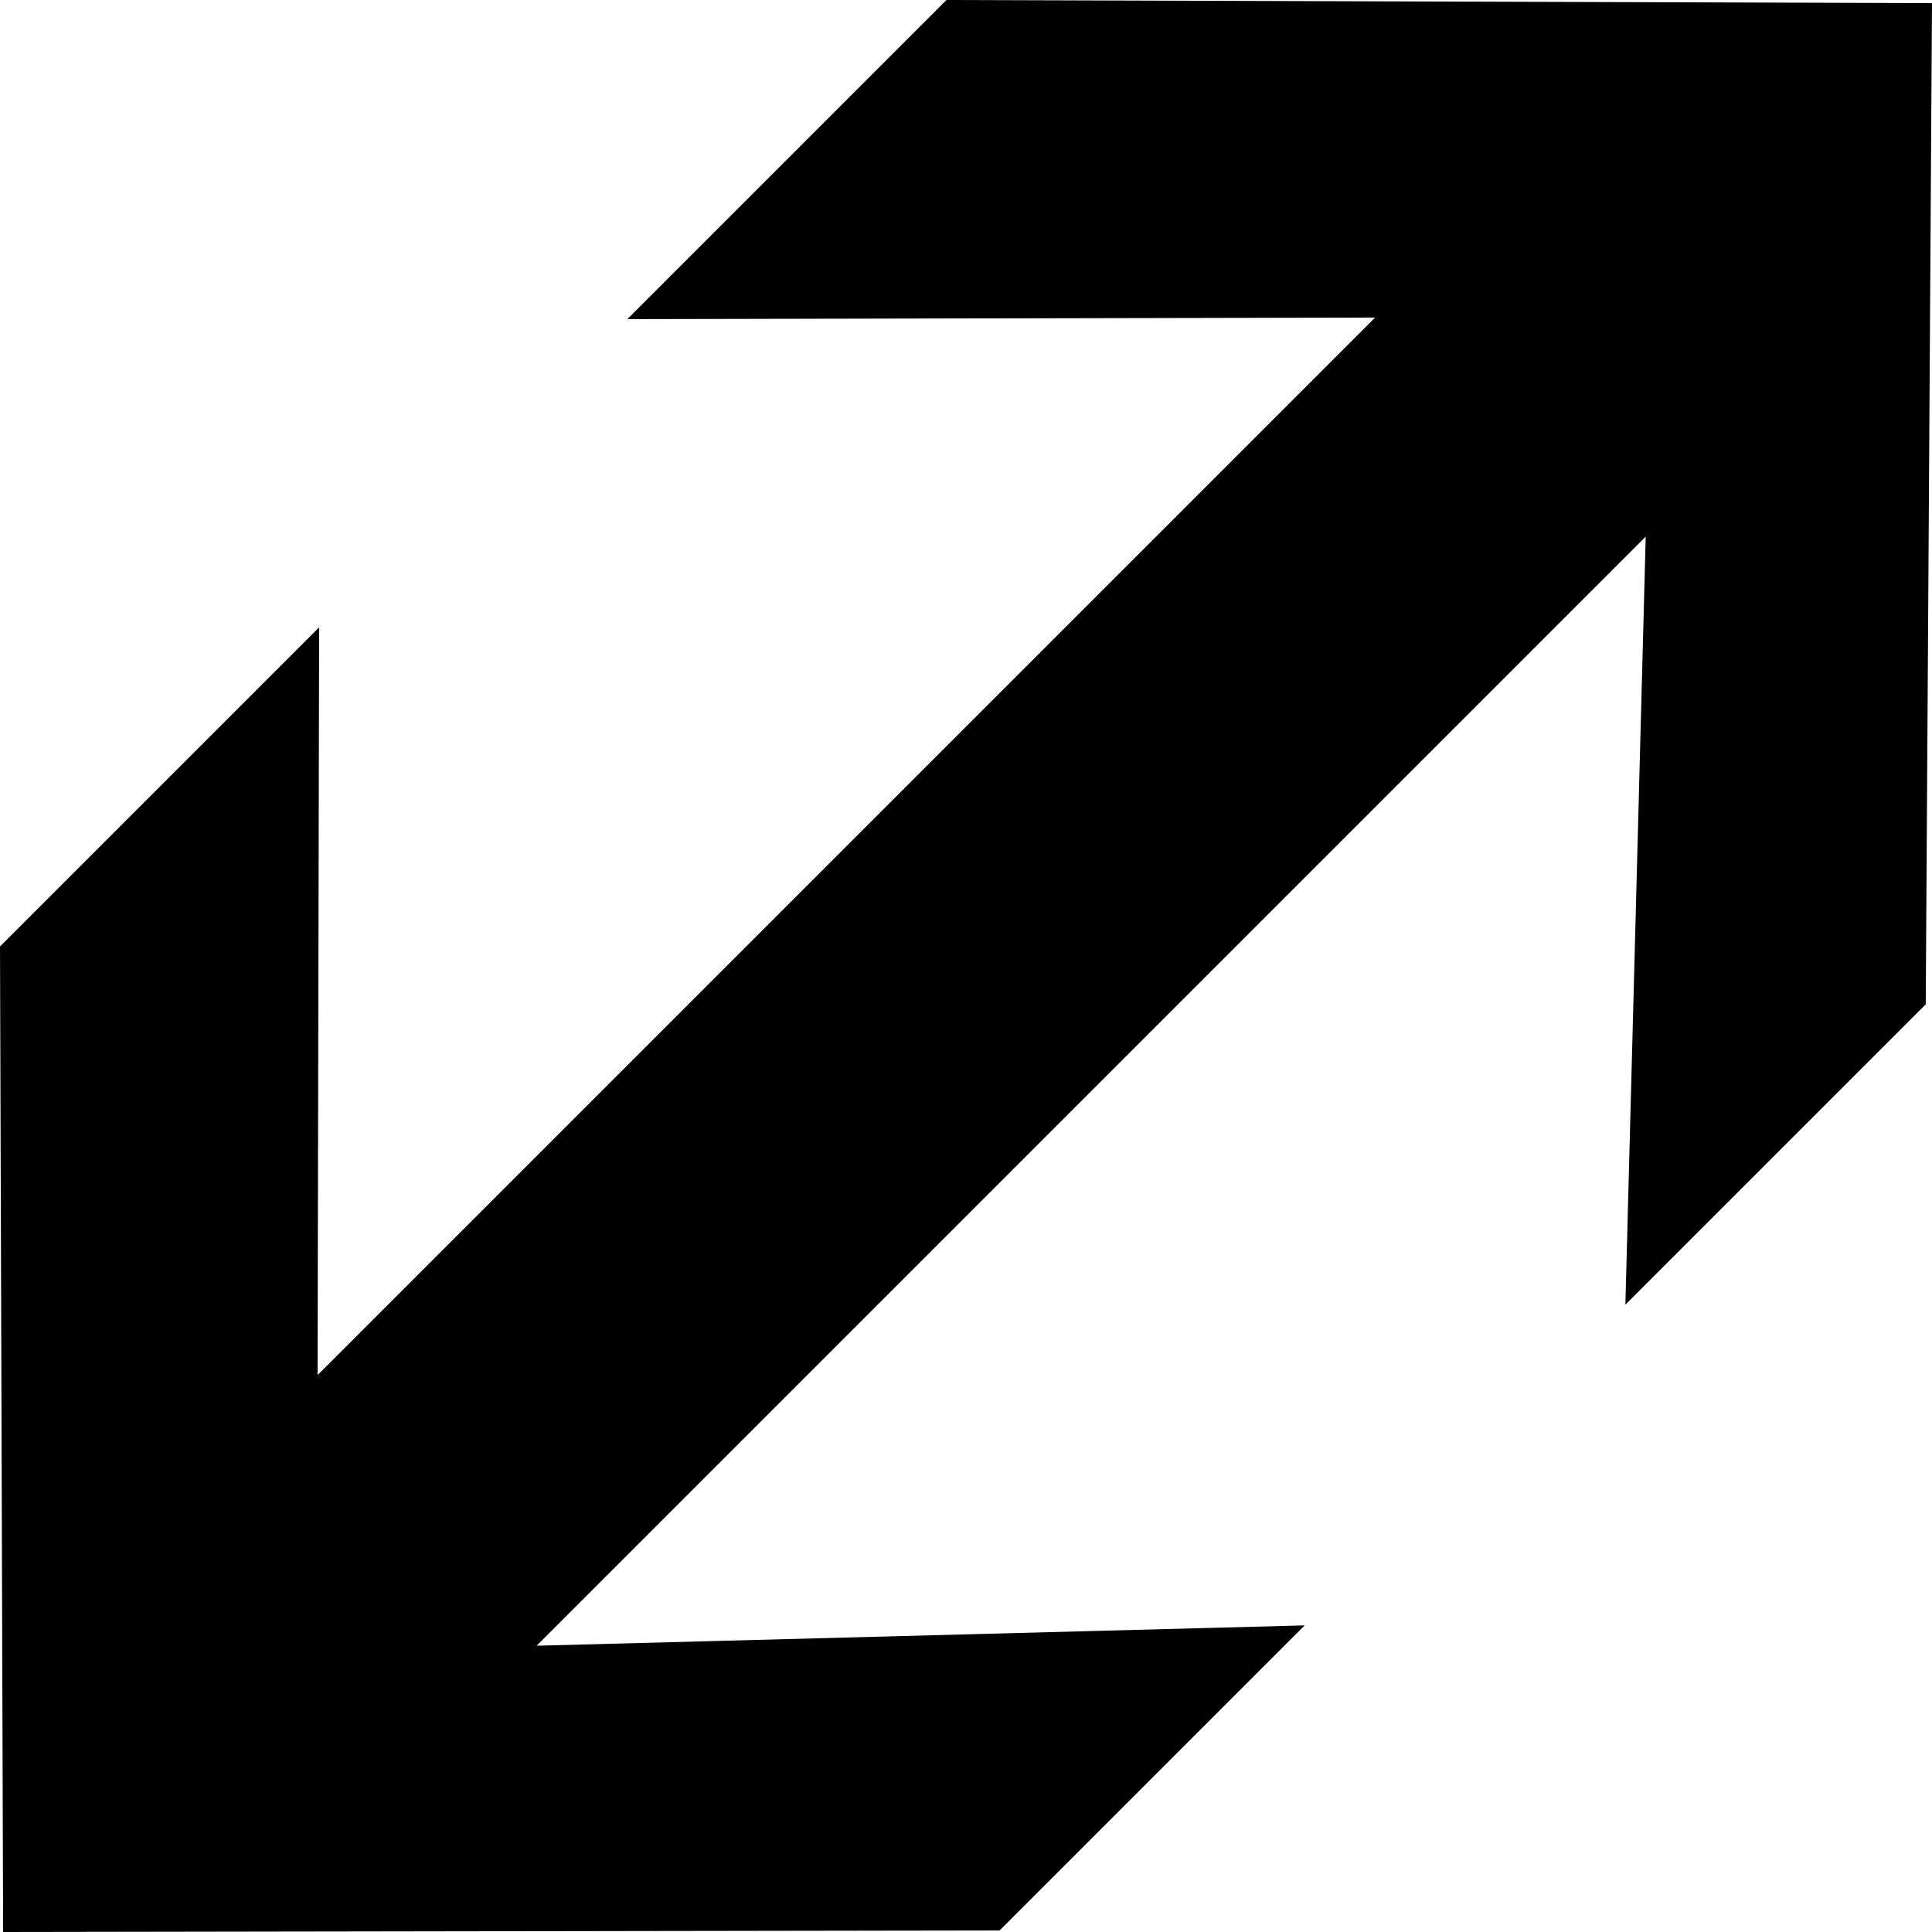
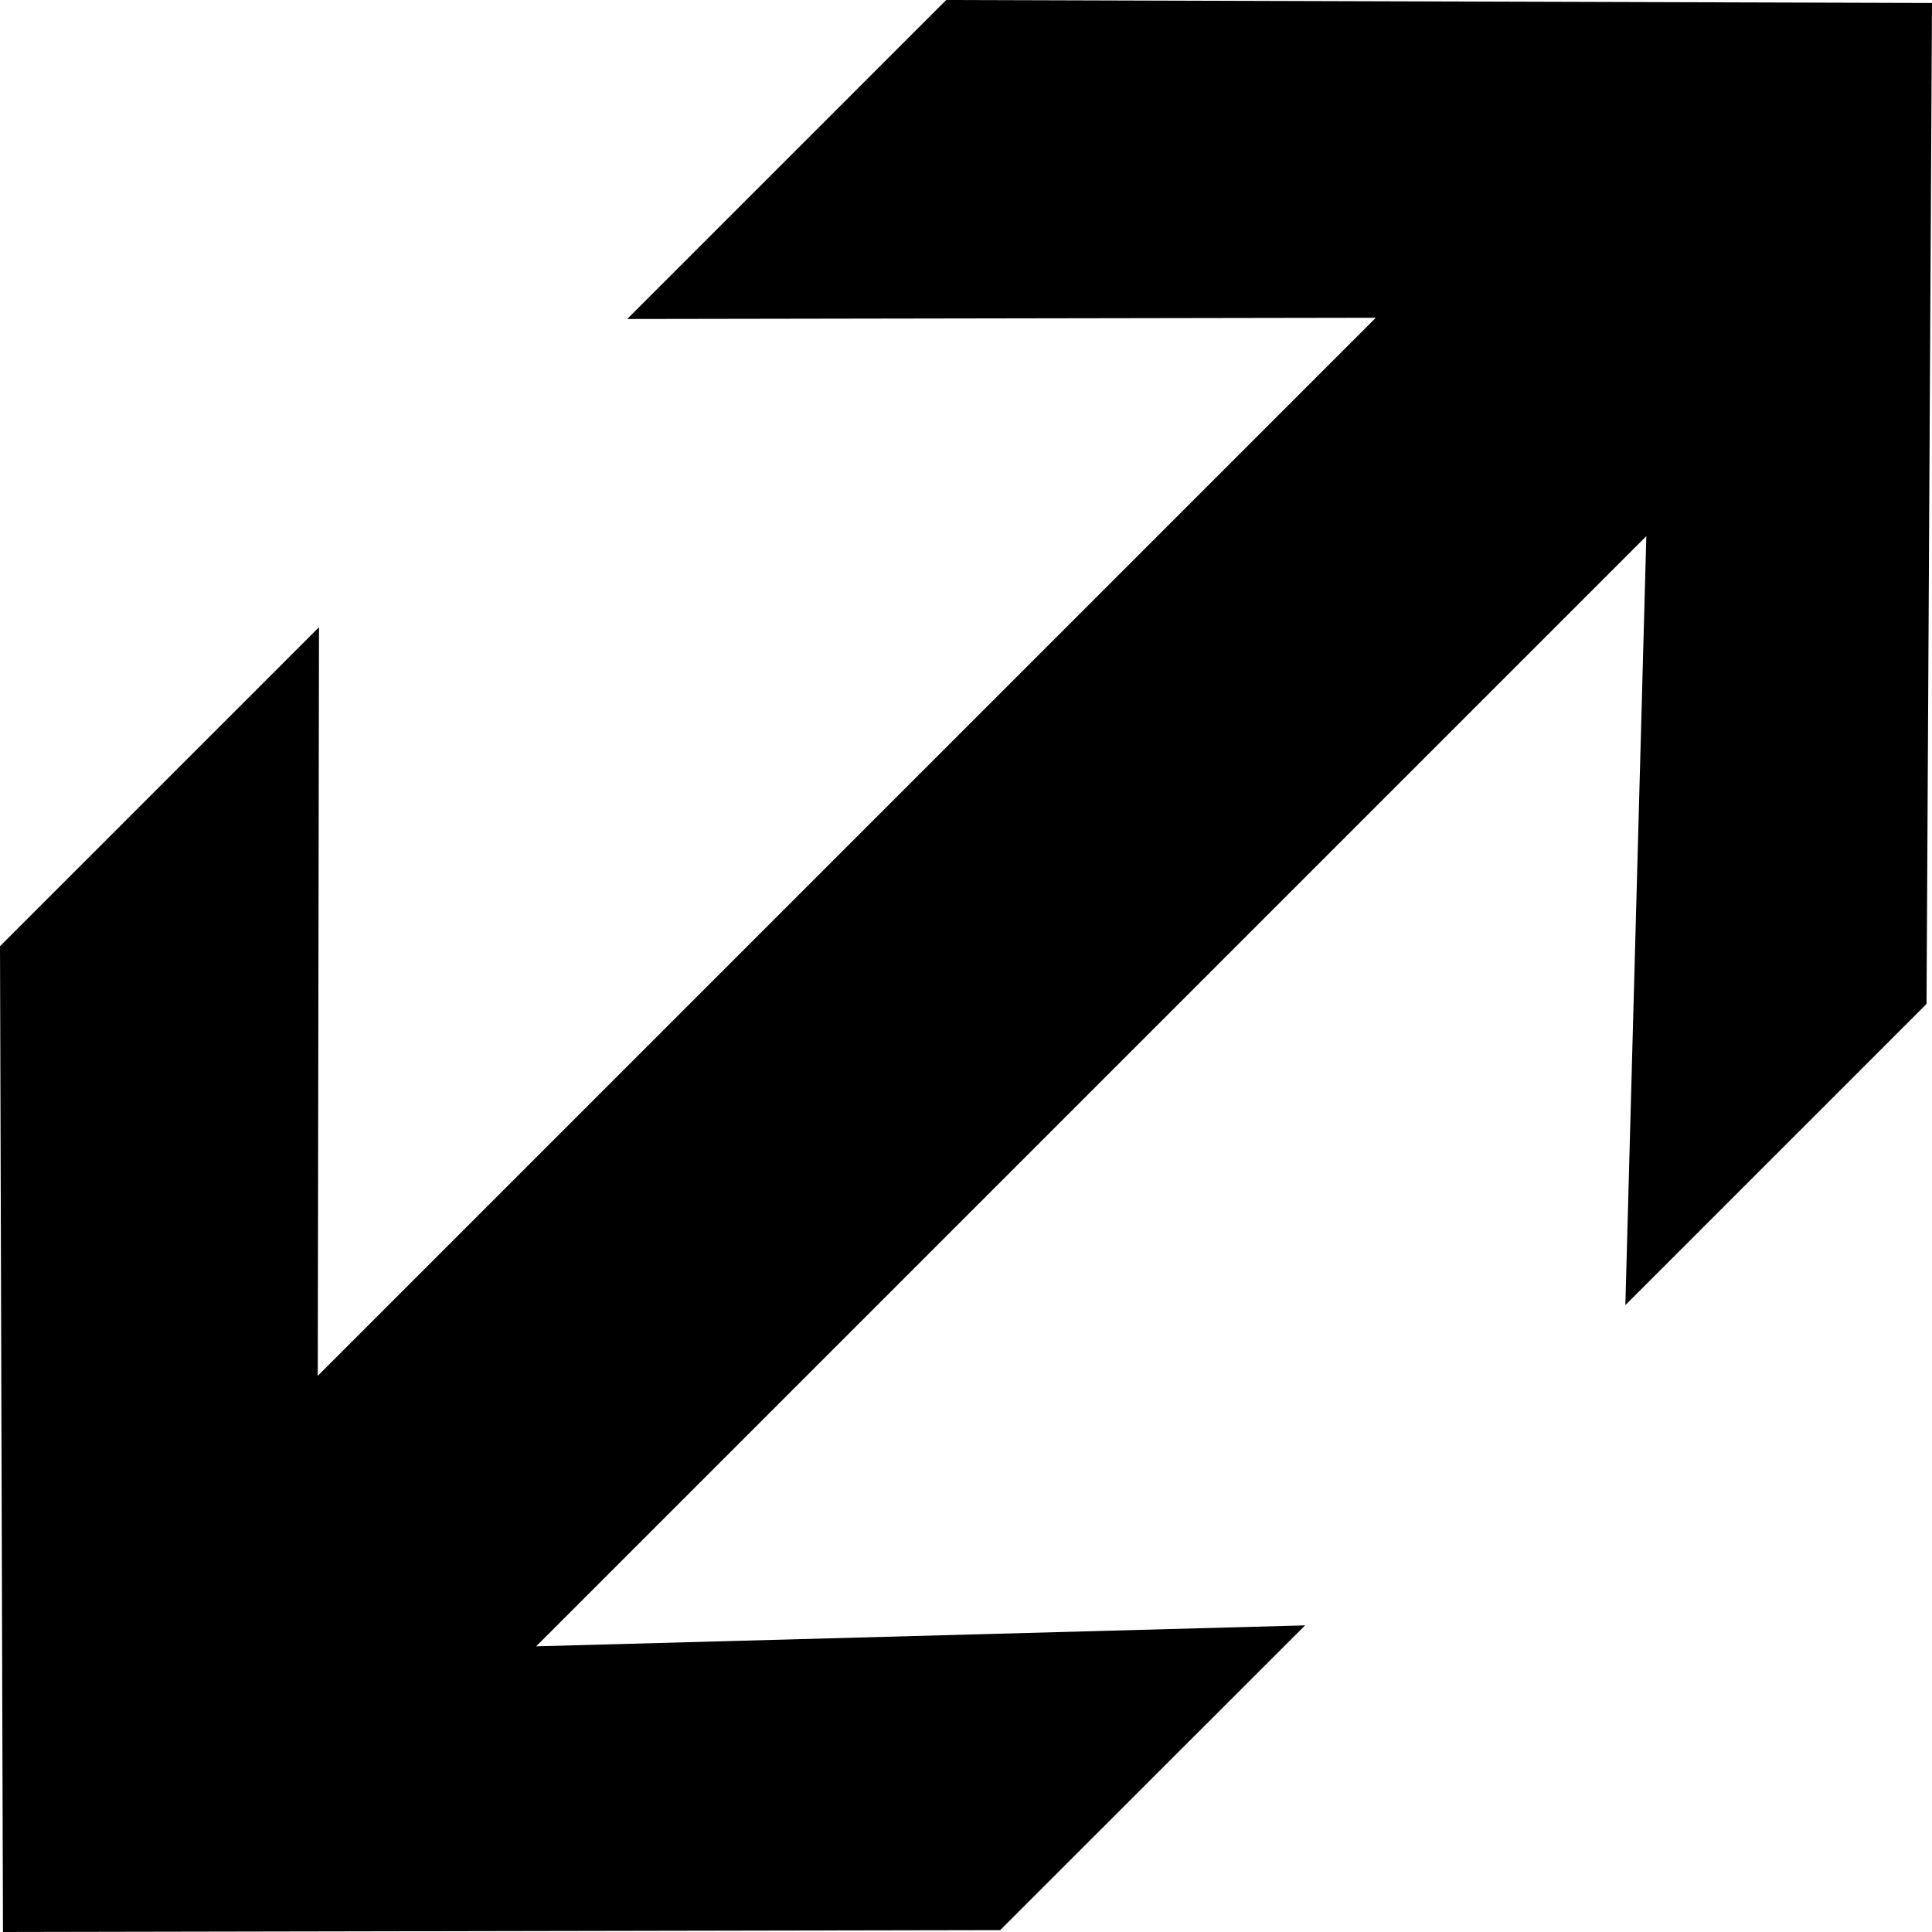
- <svg xmlns="http://www.w3.org/2000/svg" id="a" viewBox="0 0 123.5 123.5">
-   <polyline points="105.2 34.3 34.3 105.2 83.4 103.9 63.9 123.4 .2 123.5 0 60.5 20.4 40.1 20.3 87.9 87.9 20.3 40.1 20.4 60.5 0 123.5 .2 123.1 64.2 103.9 83.4" />
+ <svg xmlns="http://www.w3.org/2000/svg" id="a" viewBox="0 0 123.49 123.49">
+   <polyline points="105.23 34.27 34.27 105.23 83.42 103.89 63.93 123.37 .19 123.49 0 60.48 20.39 40.09 20.31 87.94 87.94 20.31 40.09 20.39 60.48 0 123.49 .19 123.14 64.17 103.89 83.42" />
</svg>
